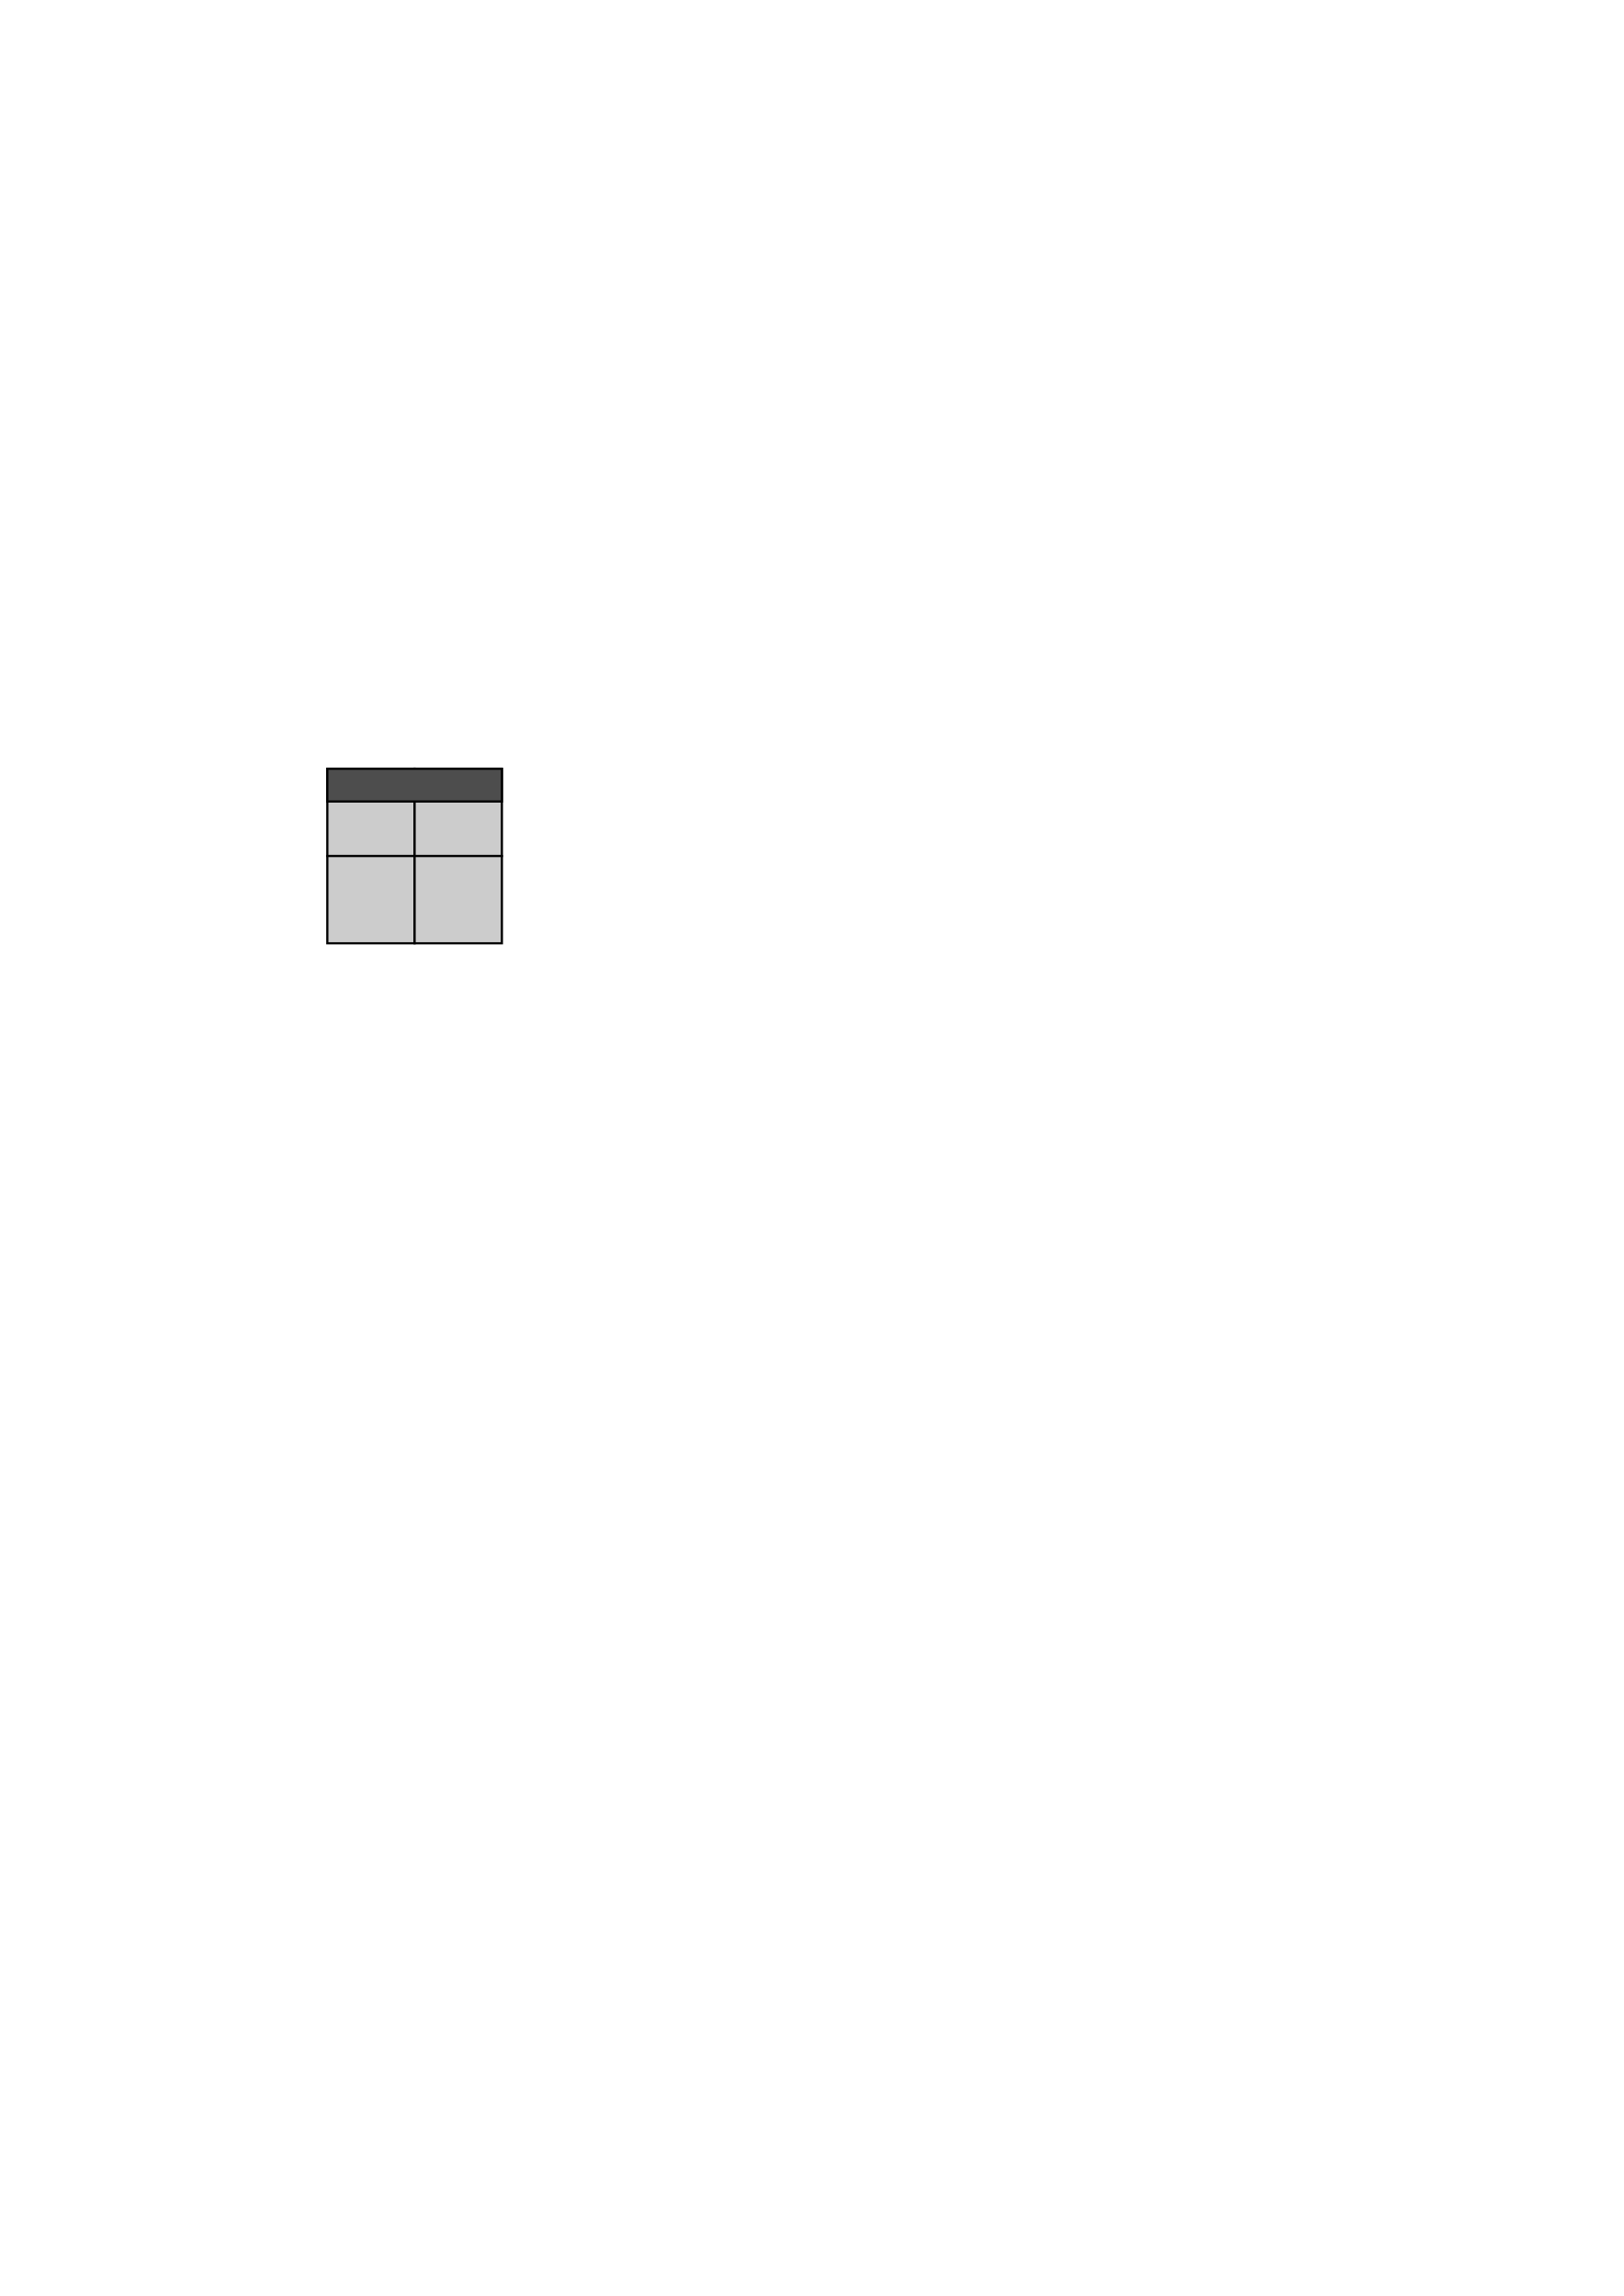
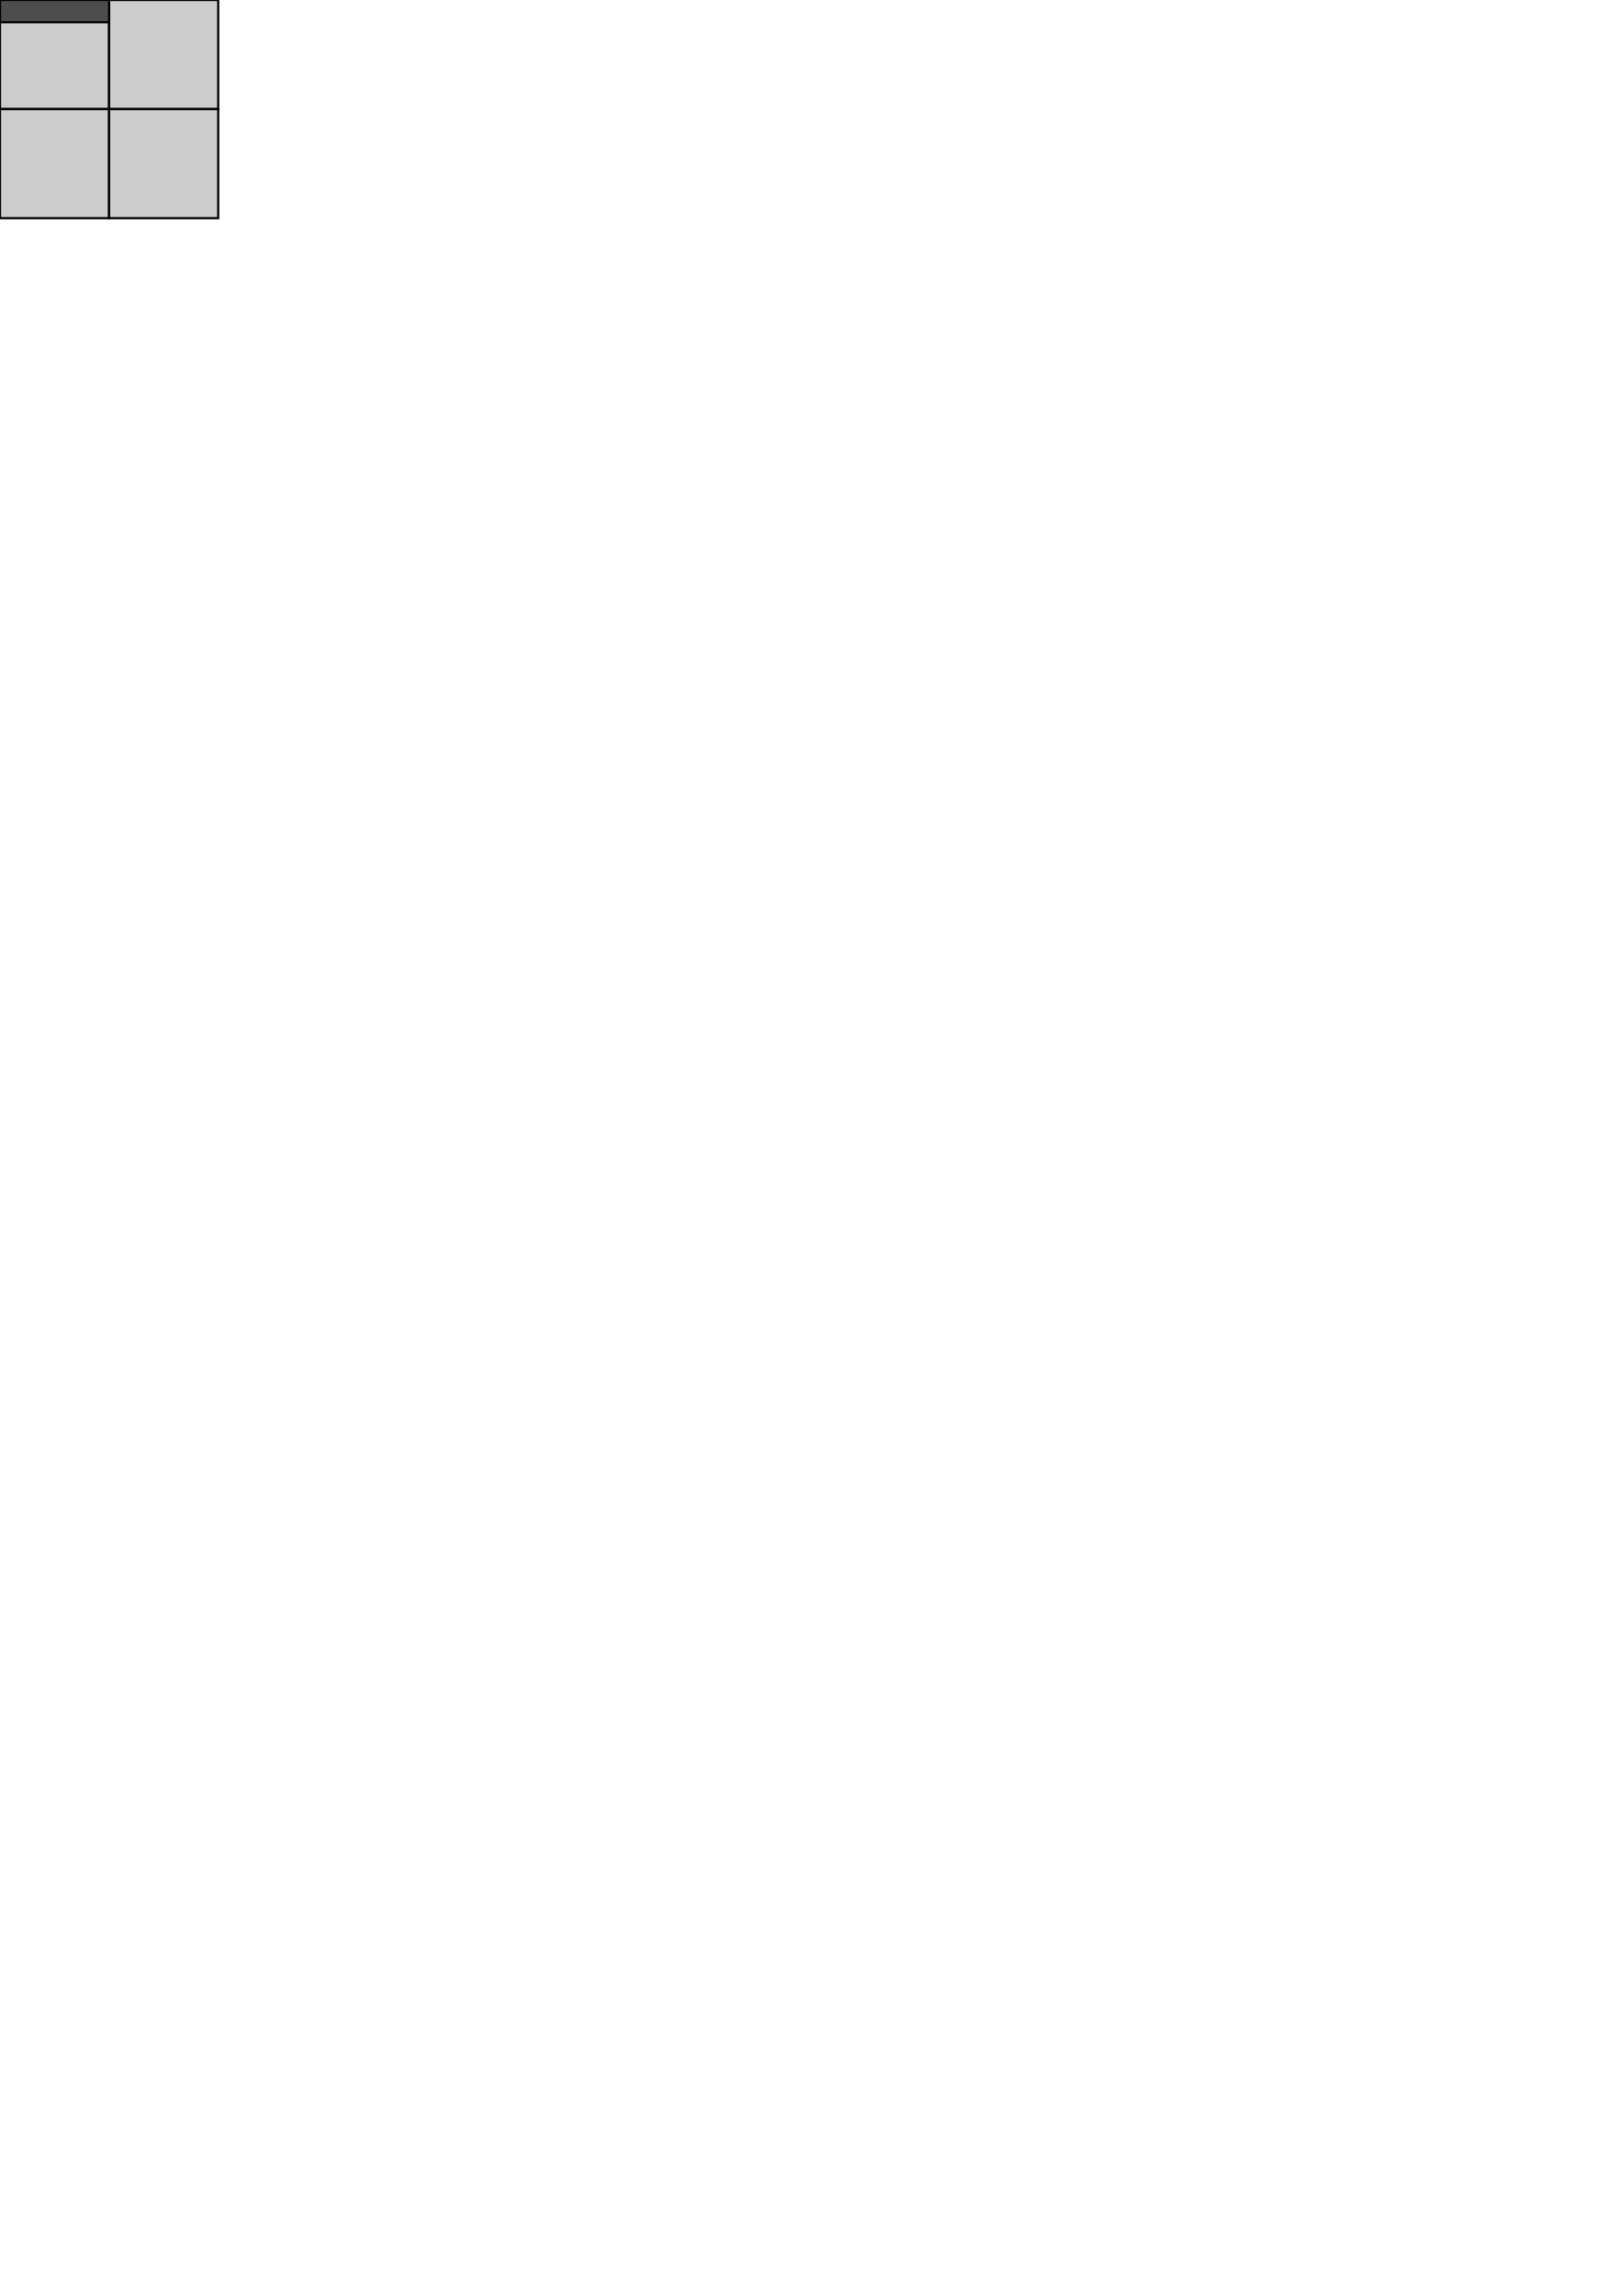
<svg xmlns="http://www.w3.org/2000/svg" width="210mm" height="297mm" viewBox="0 0 744.094 1052.362" id="svg2" version="1.1">
  <defs id="defs4" />
  <g id="layer1">
-     <rect style="fill:#cccccc;stroke:#000000;stroke-opacity:1" id="rect4186" width="40" height="40" x="150" y="352.362" />
-     <rect style="fill:#cccccc;stroke:#000000;stroke-opacity:1" id="rect4188" width="40" height="40" x="150" y="392.362" />
-     <rect style="fill:#cccccc;stroke:#000000;stroke-opacity:1" id="rect4190" width="40" height="40" x="190" y="352.362" />
-     <rect style="fill:#cccccc;stroke:#000000;stroke-opacity:1" id="rect4192" width="40" height="40" x="190" y="392.362" />
-     <path style="fill:#4d4d4d;fill-rule:evenodd;stroke:#000000;stroke-width:1px;stroke-linecap:butt;stroke-linejoin:miter;stroke-opacity:1" d="m 150,352.362 0,15 80,0 0,-15 z" id="path4202" />
+     <rect style="fill:#cccccc;stroke:#000000;stroke-opacity:1" id="rect4186" width="50" height="50" x="0" y="0" />
+     <rect style="fill:#cccccc;stroke:#000000;stroke-opacity:1" id="rect4188" width="50" height="50" x="0" y="50" />
+     <rect style="fill:#cccccc;stroke:#000000;stroke-opacity:1" id="rect4190" width="50" height="50" x="50" y="0" />
+     <rect style="fill:#cccccc;stroke:#000000;stroke-opacity:1" id="rect4192" width="50" height="50" x="50" y="50" />
+     <rect style="fill:#4d4d4d;stroke:#000000;stroke-opacity:1" id="rect4192" width="50" height="10.2" x="0" y="0" />
  </g>
</svg>
